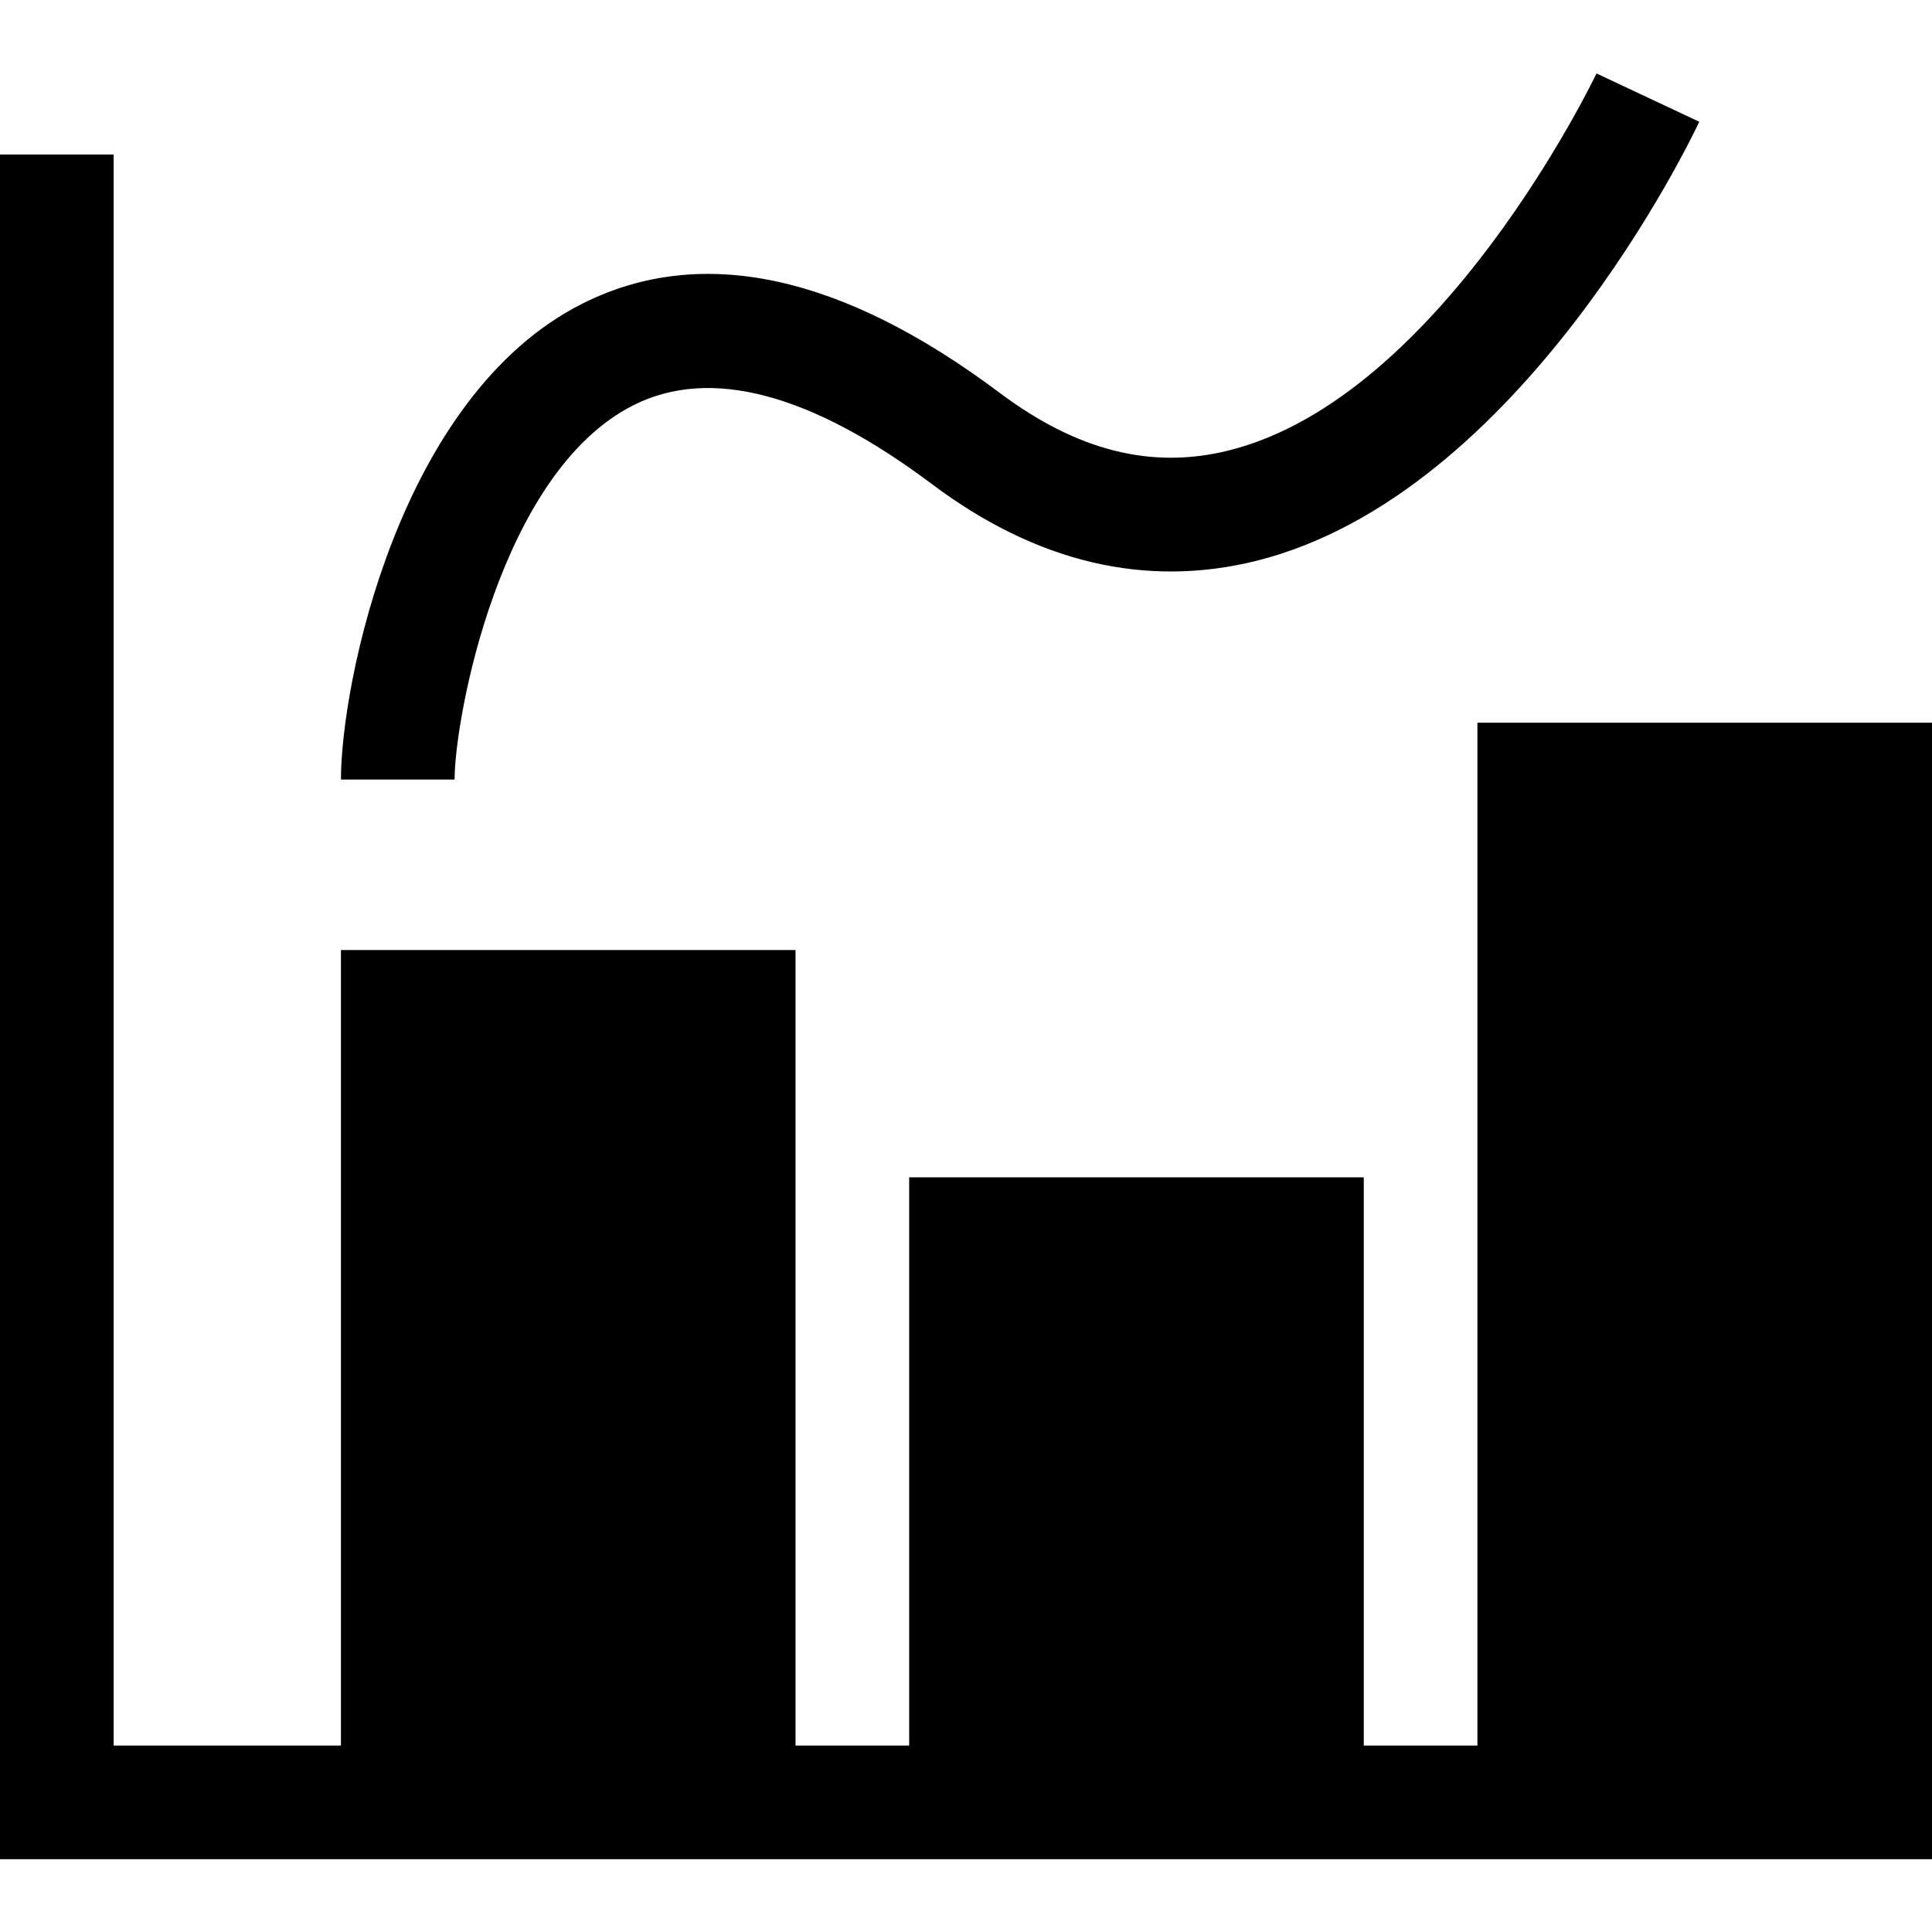
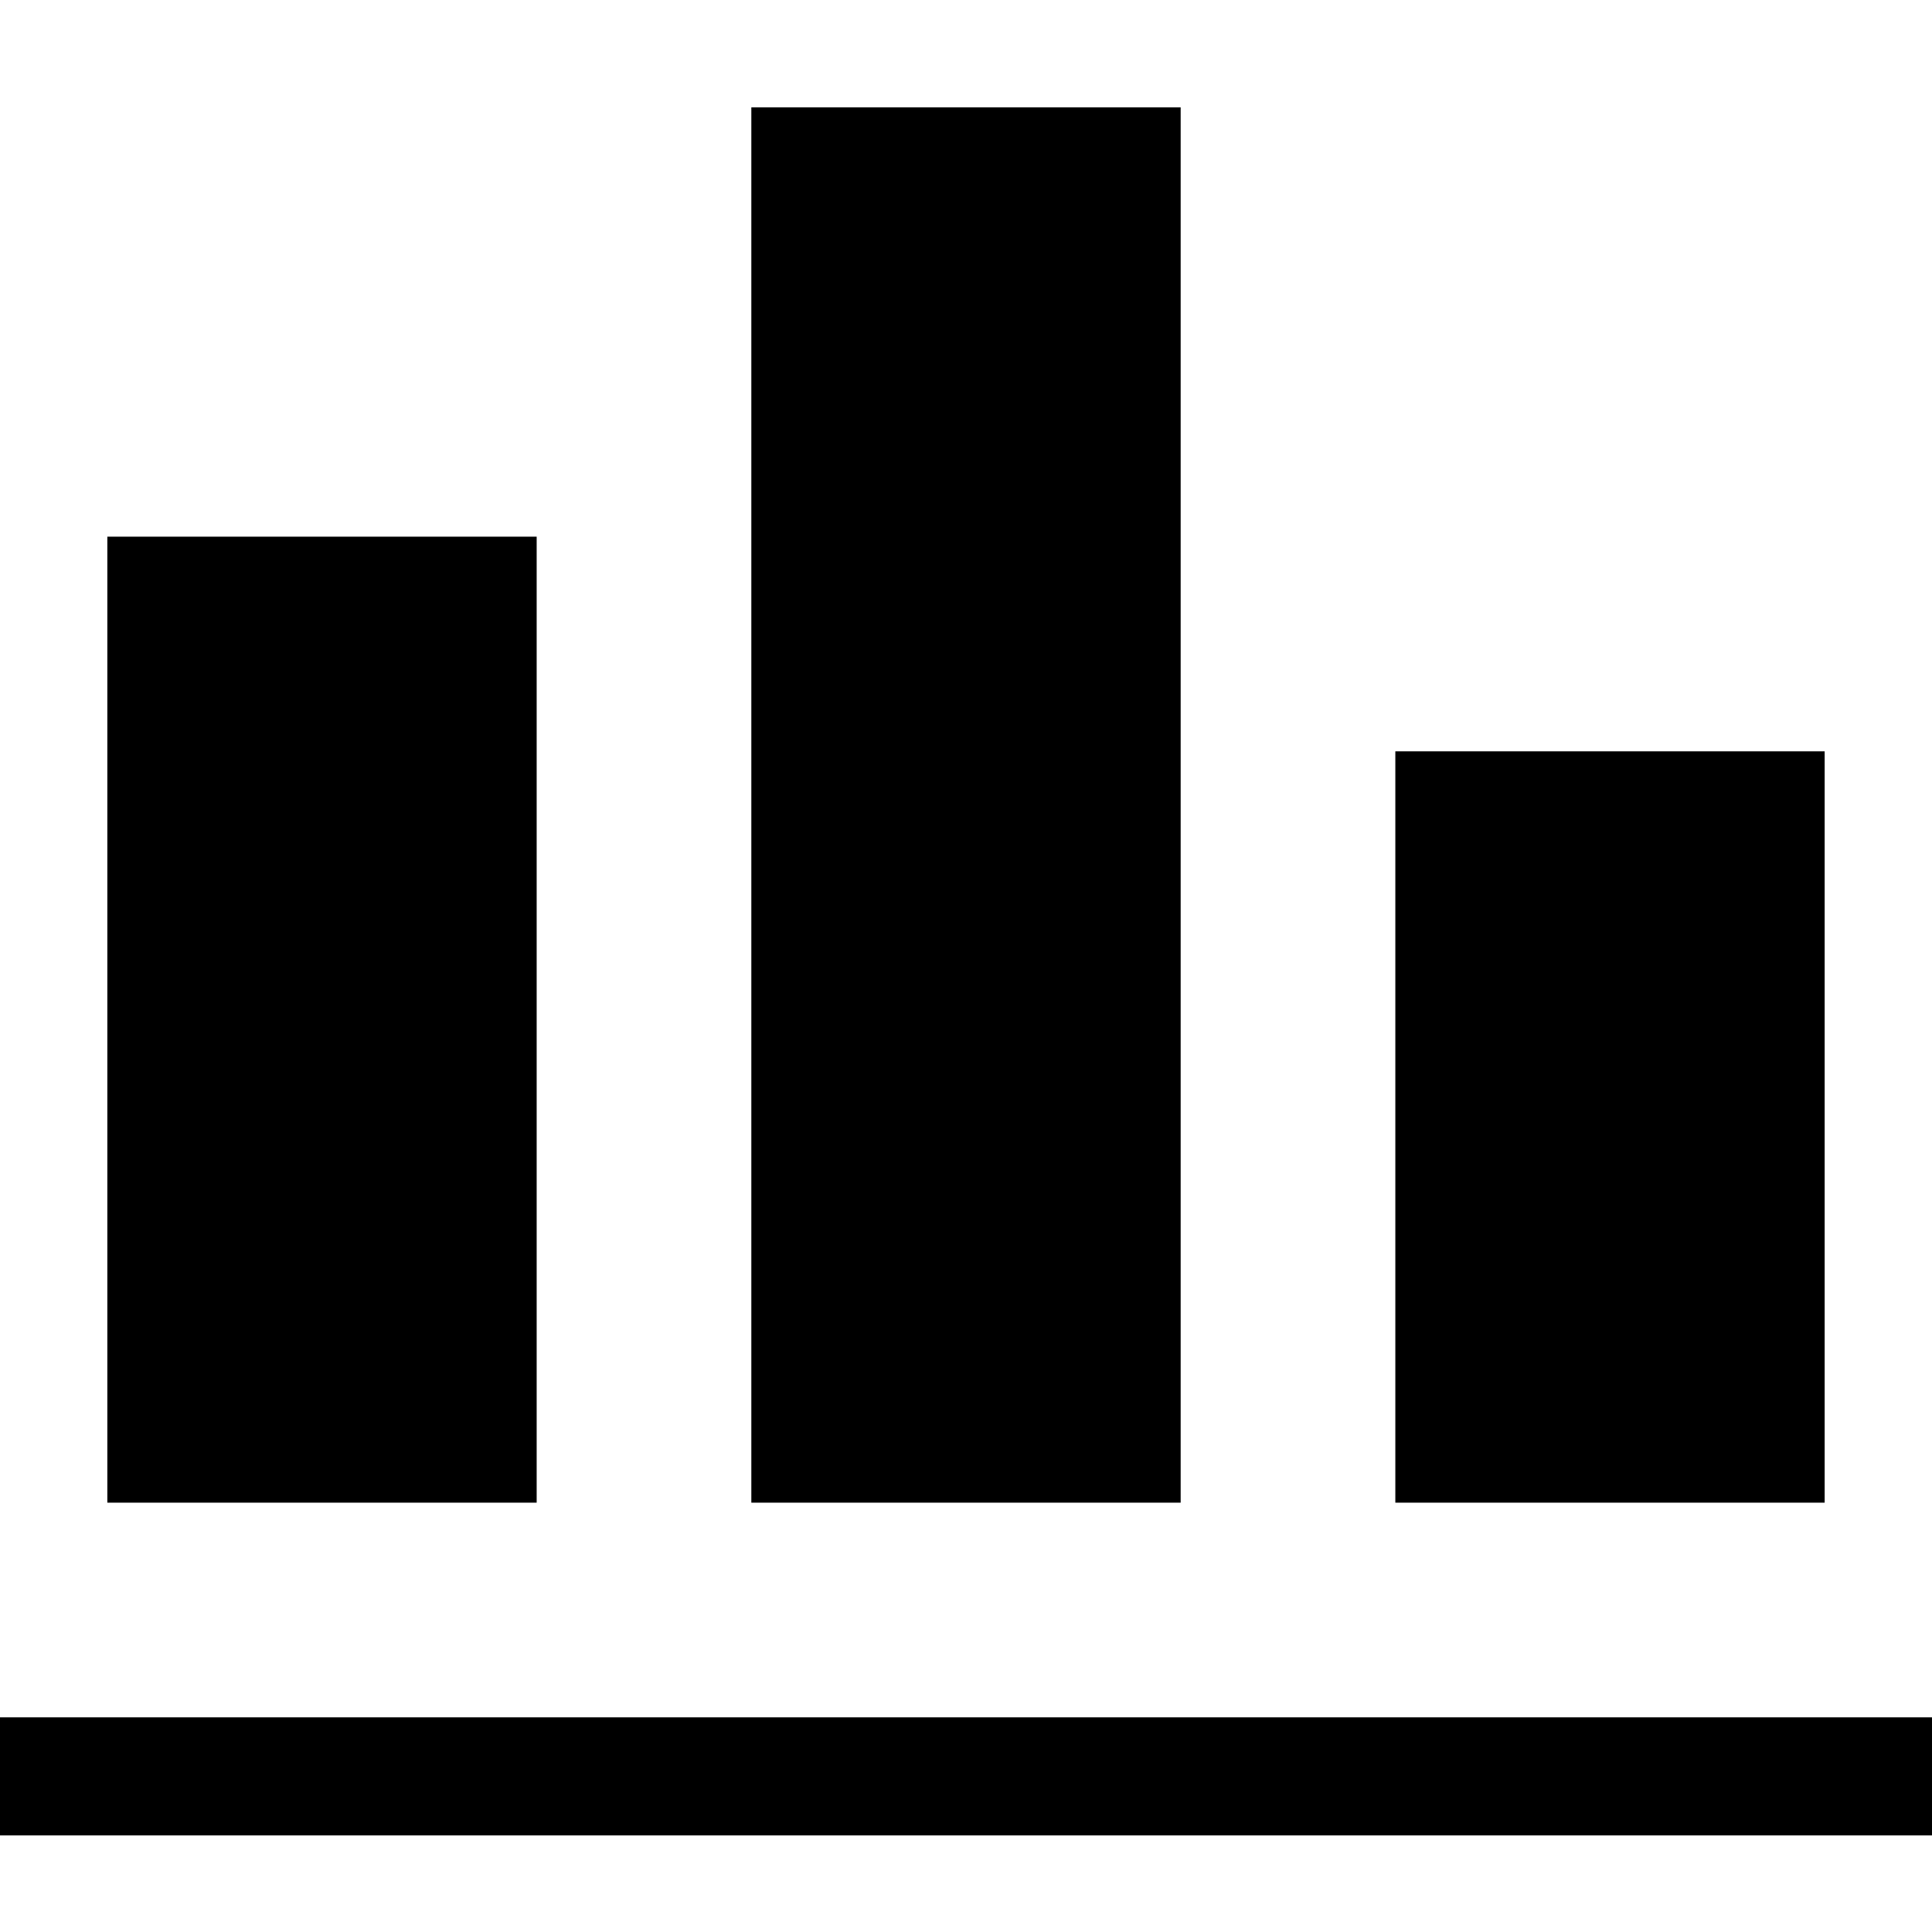
- <svg xmlns="http://www.w3.org/2000/svg" viewBox="0 0 1920 1920" version="1.1">
-   <path d="M112.941,153.527 L112.941,1734.704 L338.824,1734.704 L338.824,944.115 L790.588,944.115 L790.588,1734.704 L903.529,1734.704 L903.529,1169.998 L1355.294,1169.998 L1355.294,1734.704 L1468.235,1734.704 L1468.235,718.233 L1920,718.233 L1920,1847.645 L-5.68434189e-14,1847.645 L-5.68434189e-14,153.527 L112.941,153.527 Z M1586.598,73 L1688.696,121 C1681.694,136.134 1511.944,491.673 1248.339,557.405 C1138.56,584.624 1030.024,559.099 926.118,481.056 C805.609,390.704 705.882,364.501 629.986,402.449 C496.376,469.198 451.765,714.732 451.765,774.704 L338.824,774.704 C338.824,680.511 395.859,393.188 579.501,301.367 C697.299,242.638 836.555,272.68 993.882,390.704 C1070.344,447.965 1144.433,466.713 1220.781,447.739 C1432.433,395.334 1585.016,76.162 1586.598,73 Z" stroke="none" stroke-width="1" fill-rule="evenodd" />
+ <svg xmlns="http://www.w3.org/2000/svg" viewBox="0 0 1920 1920">
+   <path d="M746.667 106.667H1173.33V1493.33H746.667V106.667zM533.333 533.333H106.667V1493.33H533.333V533.333zM1920 1706.67H0V1824H1920V1706.67zM1813.33 746.667H1386.67V1493.33H1813.33V746.667z" />
</svg>
